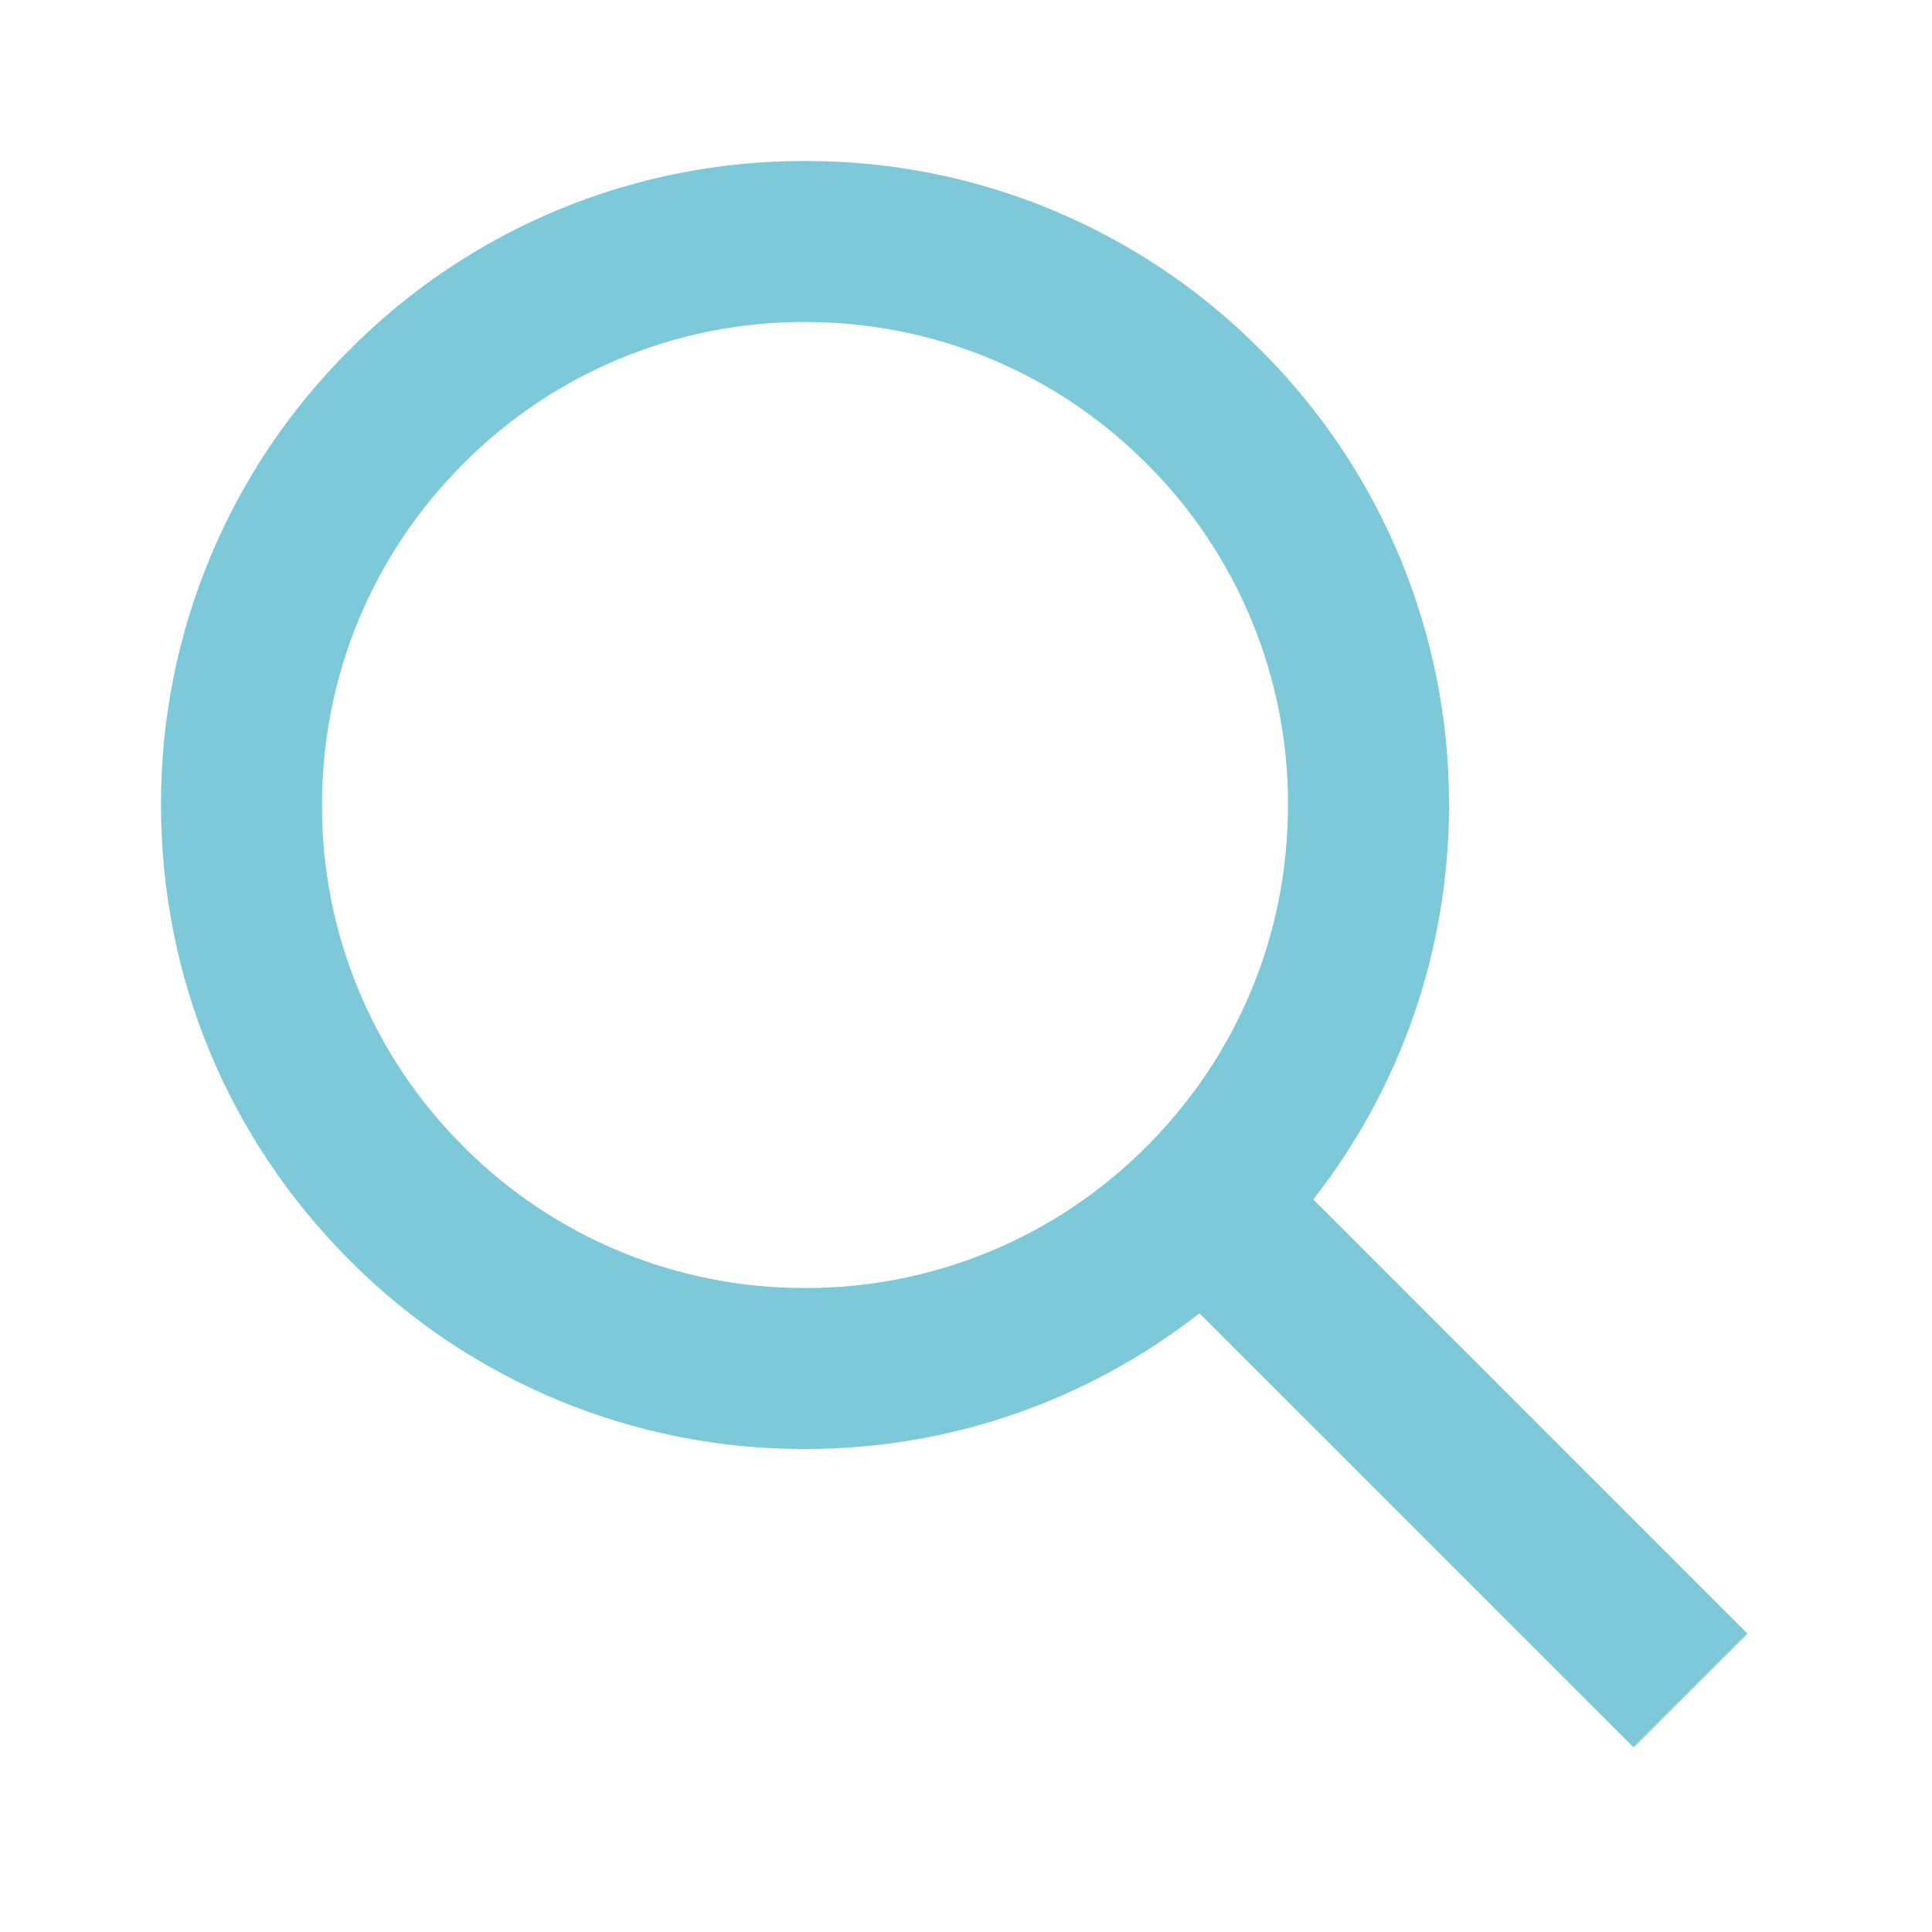
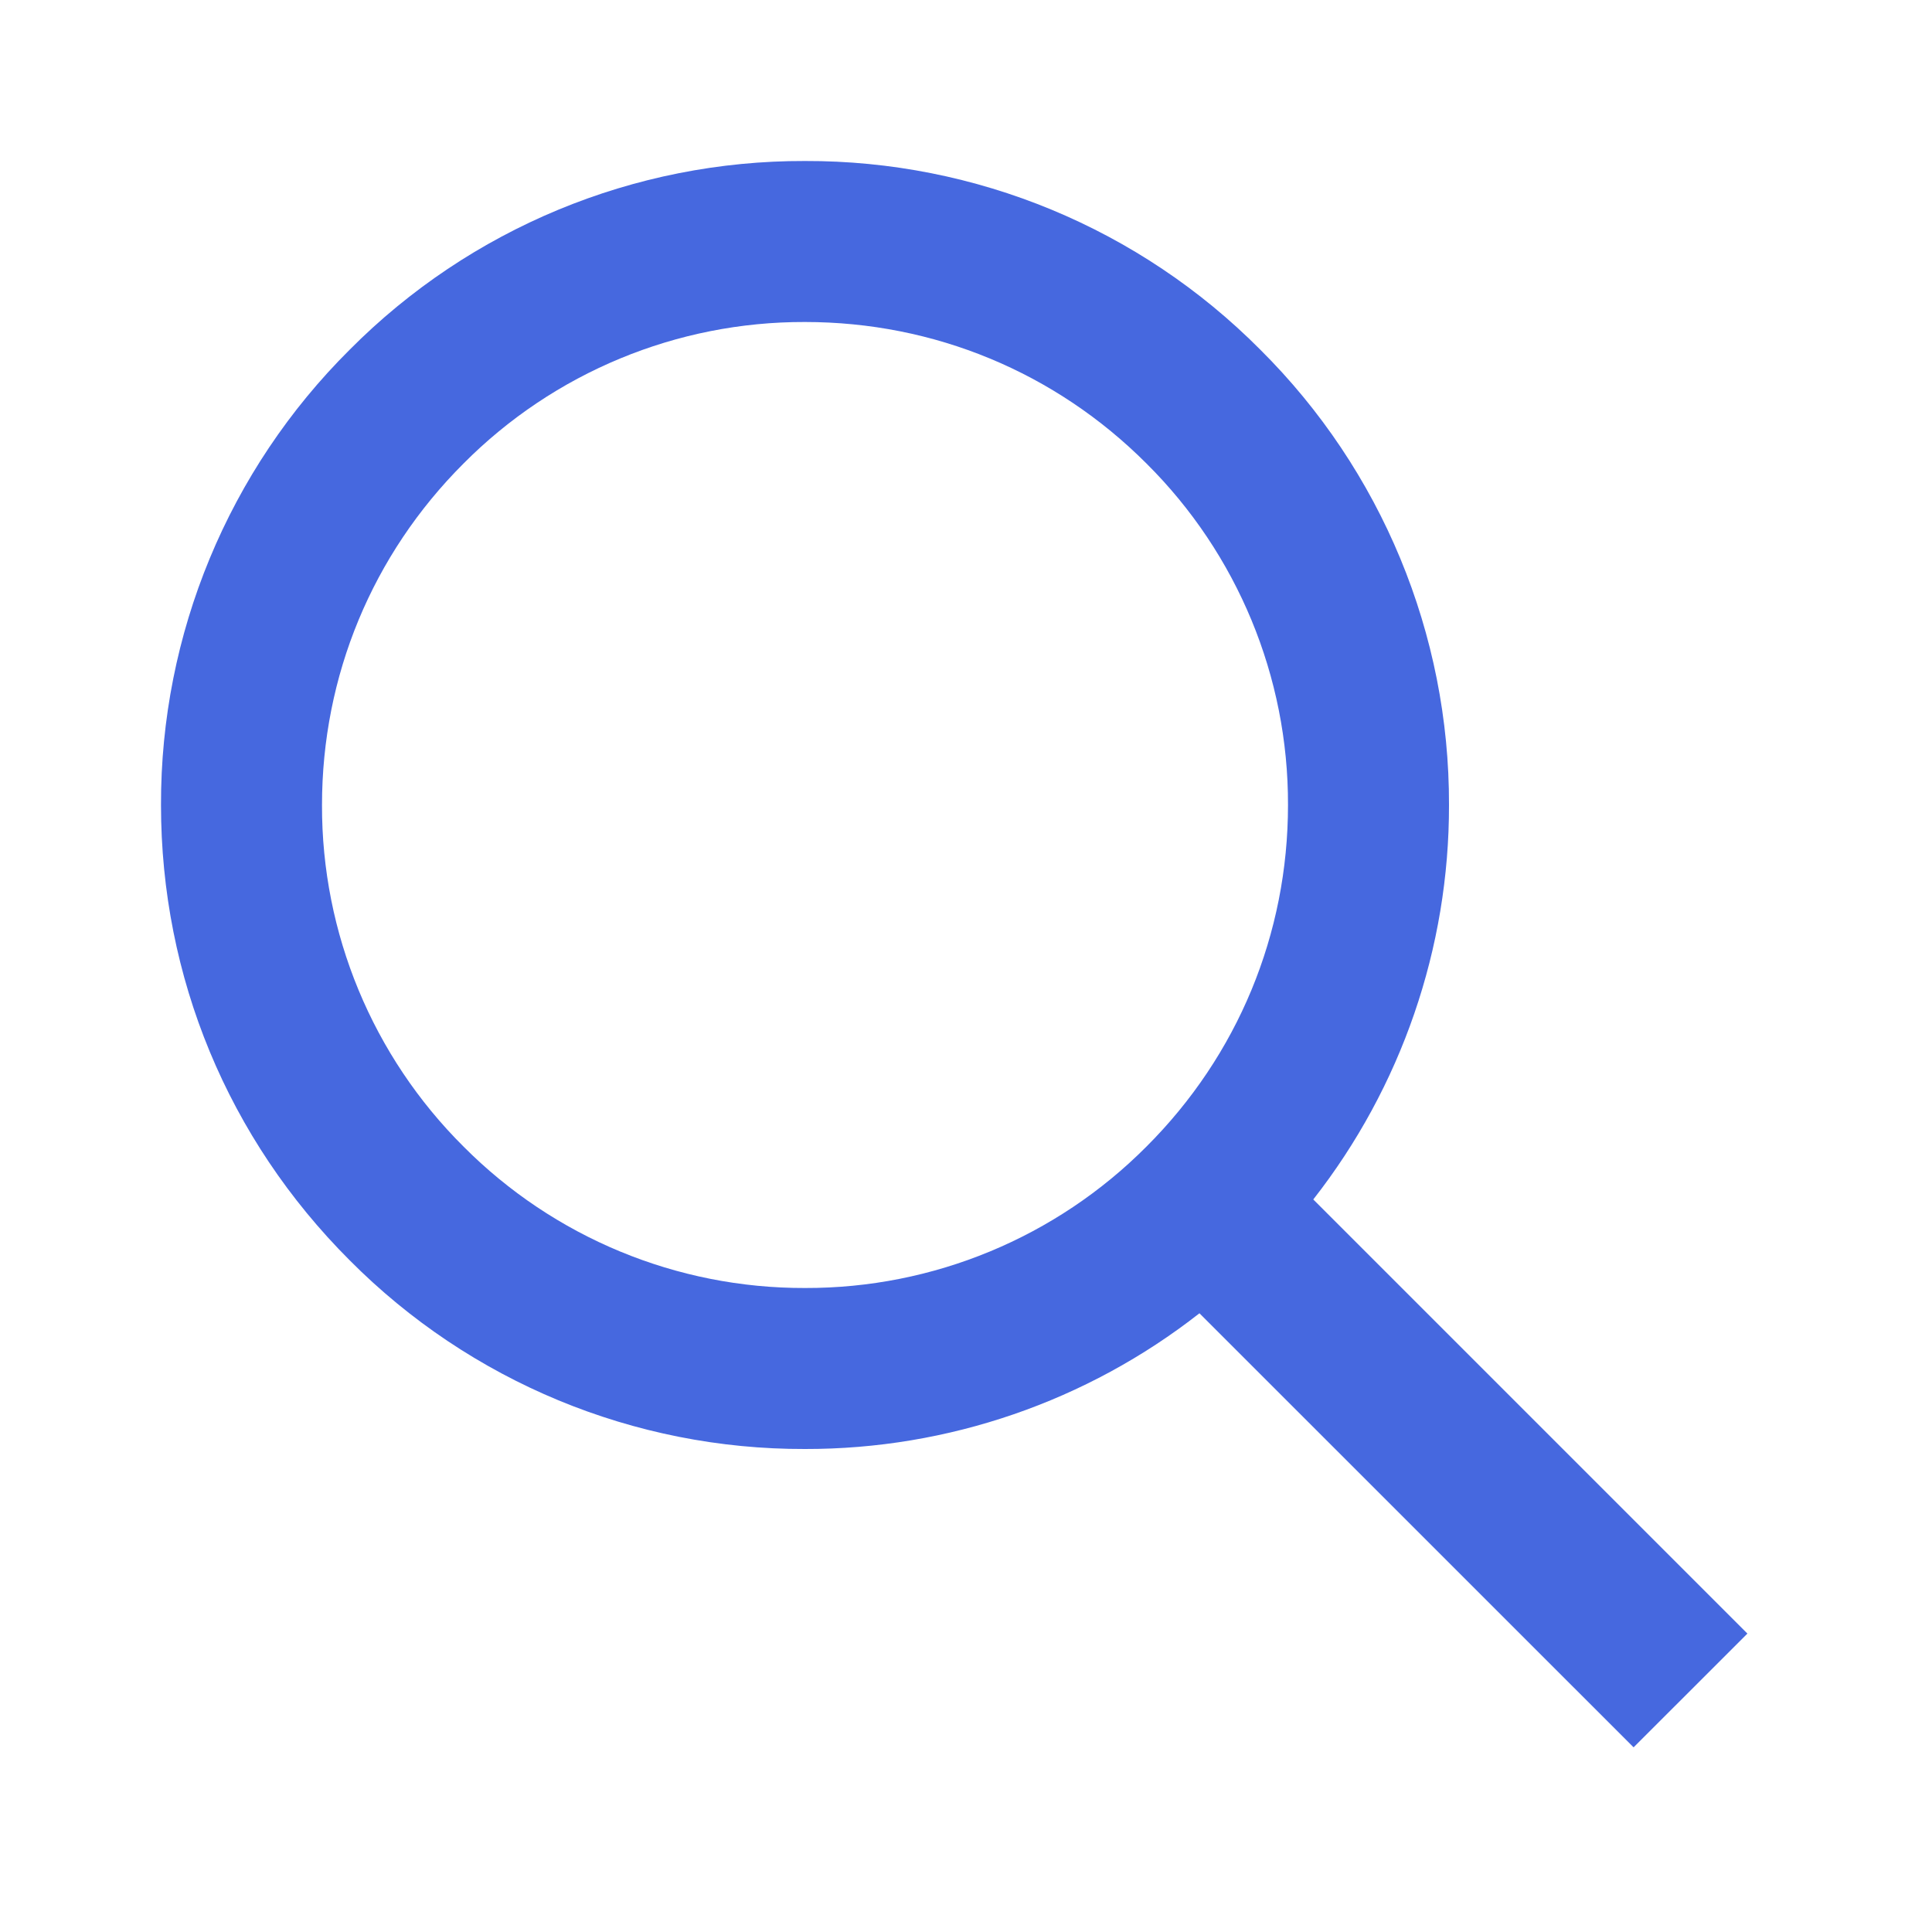
- <svg xmlns="http://www.w3.org/2000/svg" width="24" height="24" viewBox="0 0 24 24">
-   <path d="M21.707 20.293L16.314 14.9A7.928 7.928 0 0 0 18 10a7.945 7.945 0 0 0-2.344-5.656A7.94 7.94 0 0 0 10 2a7.94 7.94 0 0 0-5.656 2.344A7.945 7.945 0 0 0 2 10c0 2.137.833 4.146 2.344 5.656A7.94 7.94 0 0 0 10 18a7.922 7.922 0 0 0 4.9-1.686l5.393 5.392 1.414-1.413zM10 16a5.959 5.959 0 0 1-4.242-1.757A5.958 5.958 0 0 1 4 10c0-1.602.624-3.109 1.758-4.242A5.956 5.956 0 0 1 10 4c1.603 0 3.109.624 4.242 1.758A5.957 5.957 0 0 1 16 10c0 1.603-.624 3.11-1.758 4.243A5.959 5.959 0 0 1 10 16z" fill="#7DC9DA" />
+ <svg xmlns="http://www.w3.org/2000/svg" width="24" height="24">
+   <path d="M21.707 20.293 16.314 14.9A7.928 7.928 0 0 0 18 10a7.945 7.945 0 0 0-2.344-5.656A7.94 7.94 0 0 0 10 2a7.94 7.94 0 0 0-5.656 2.344A7.945 7.945 0 0 0 2 10c0 2.137.833 4.146 2.344 5.656A7.94 7.94 0 0 0 10 18a7.922 7.922 0 0 0 4.9-1.686l5.393 5.392 1.414-1.413ZM10 16a5.959 5.959 0 0 1-4.242-1.757A5.958 5.958 0 0 1 4 10c0-1.602.624-3.109 1.758-4.242A5.956 5.956 0 0 1 10 4c1.603 0 3.109.624 4.242 1.758A5.957 5.957 0 0 1 16 10c0 1.603-.624 3.11-1.758 4.243A5.959 5.959 0 0 1 10 16Z" fill="#4668df" />
</svg>
